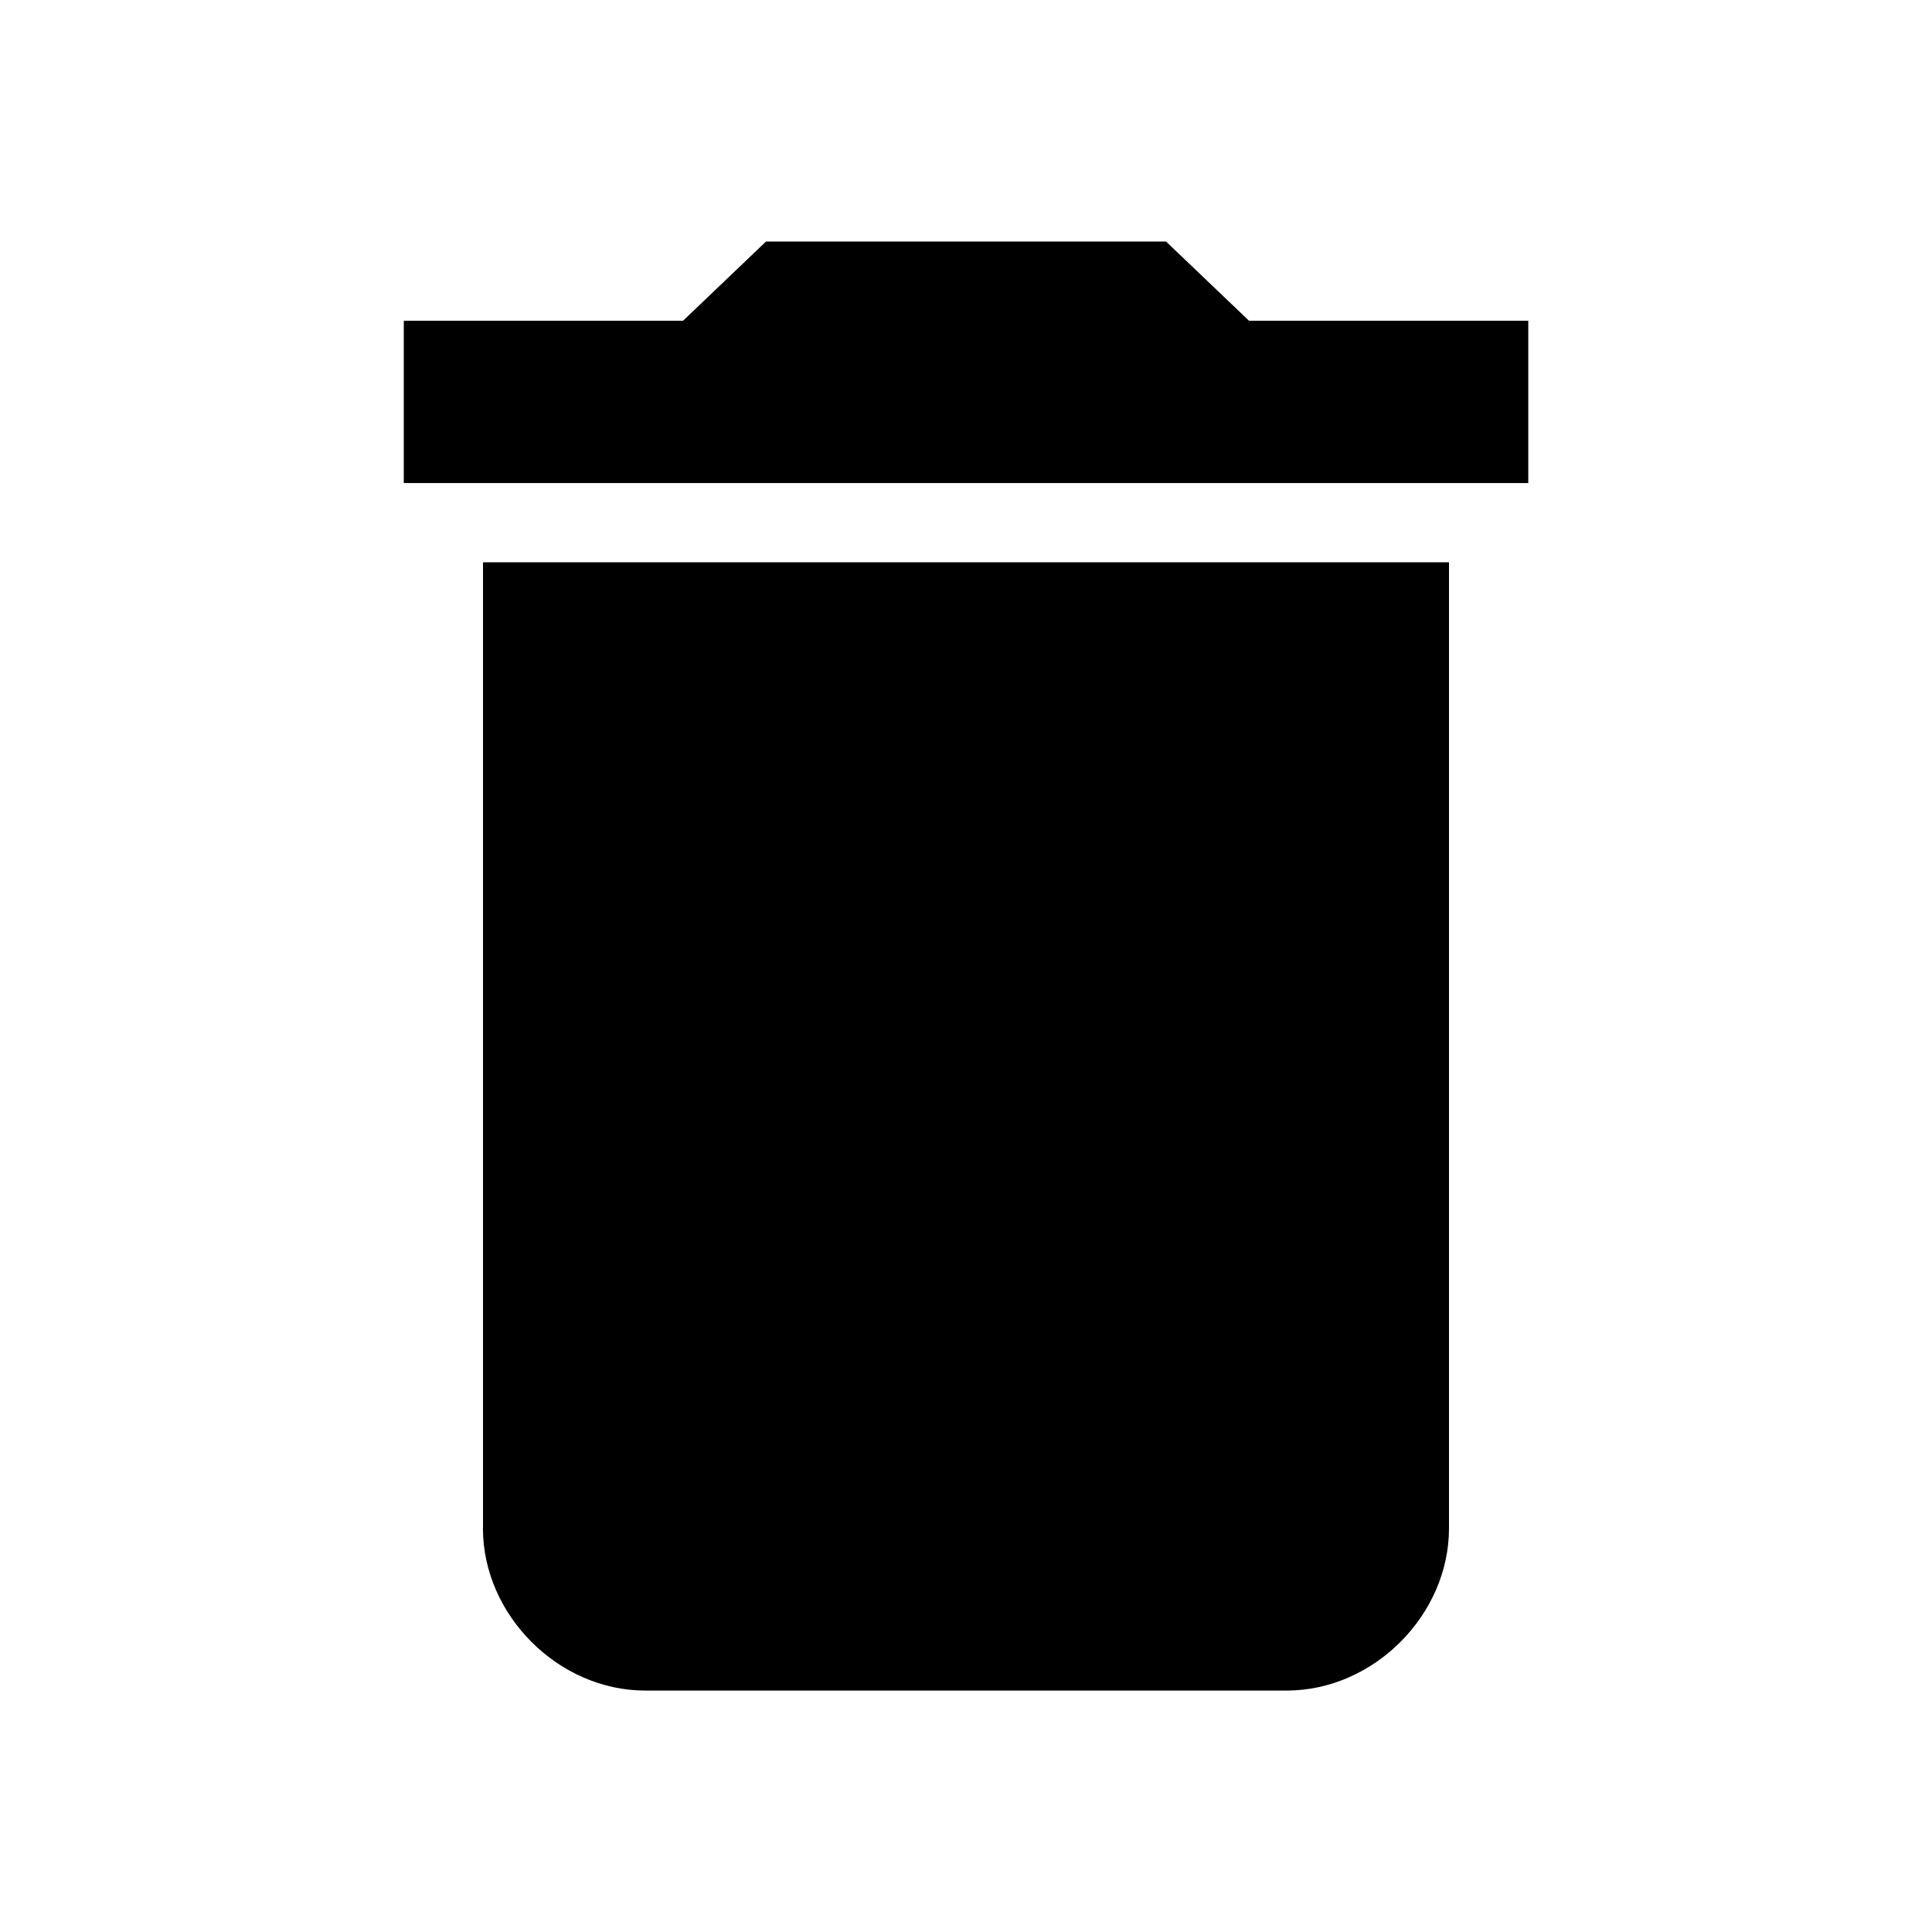
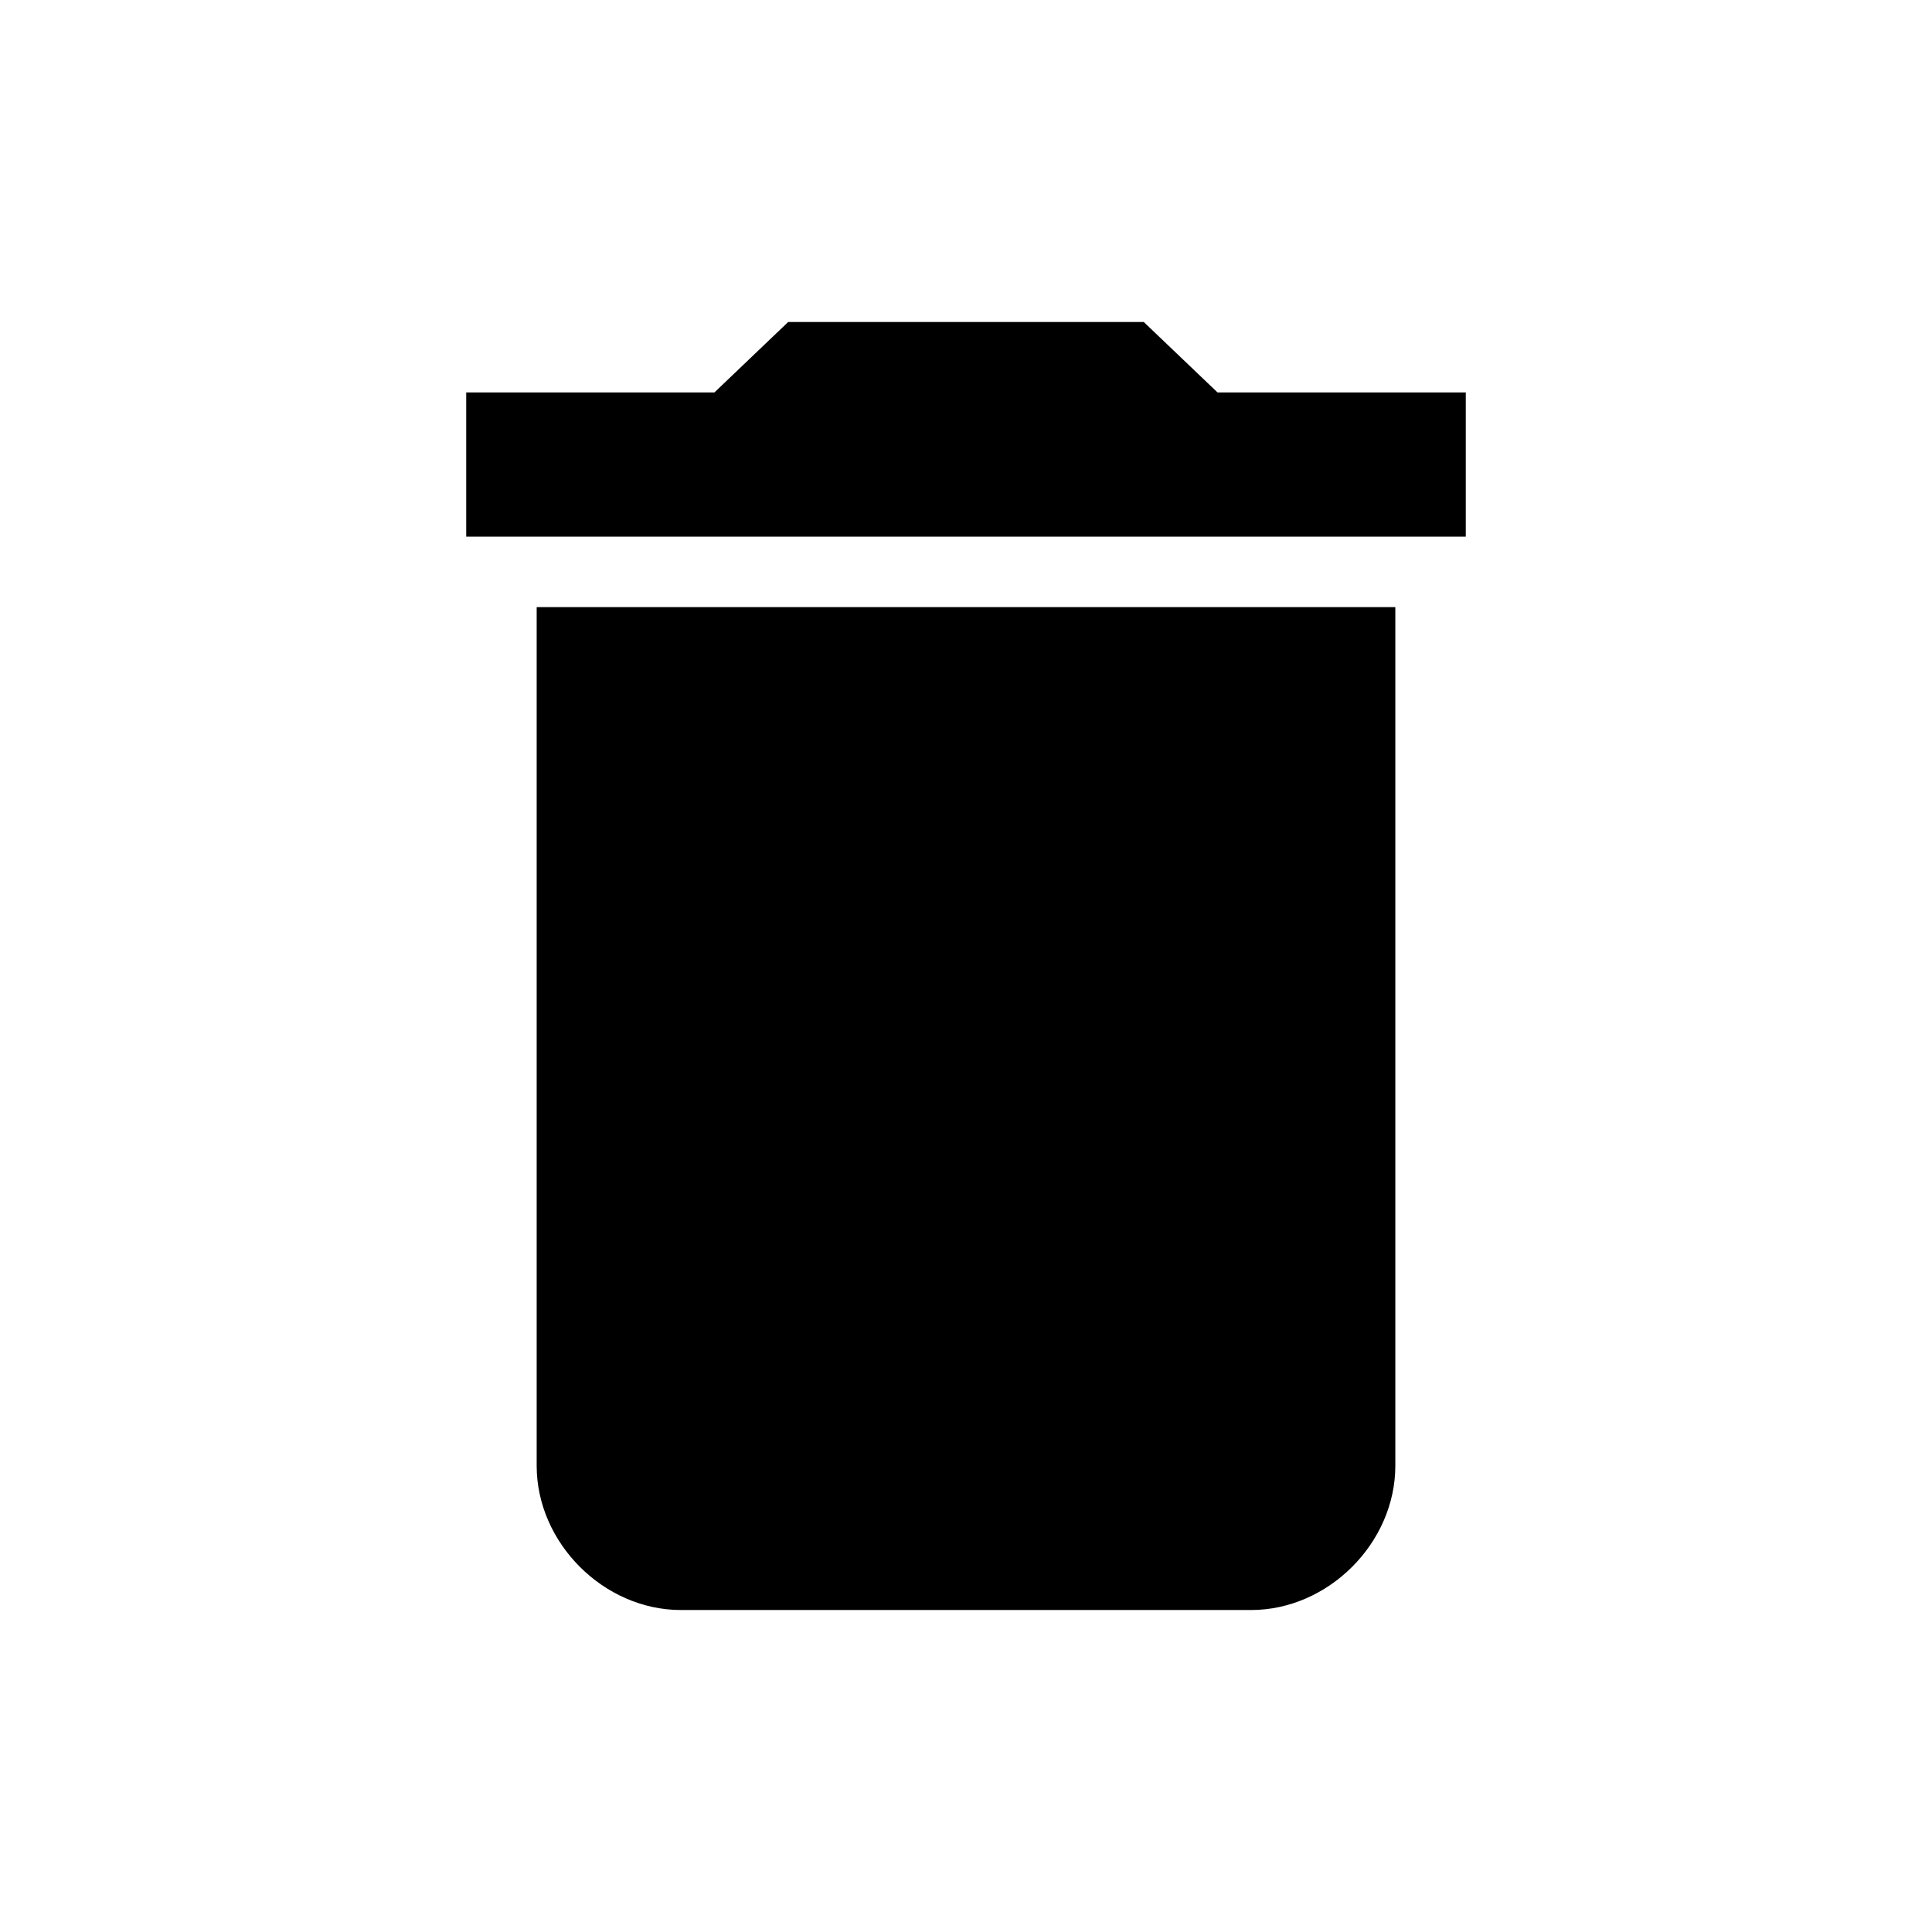
<svg xmlns="http://www.w3.org/2000/svg" version="1.1" width="32" height="32" viewBox="0 0 32 32">
-   <path d="M25.313 5.313v2.688h-18.625v-2.688h4.625l1.375-1.313h6.625l1.375 1.313h4.625zM8 25.313v-16h16v16c0 1.438-1.25 2.688-2.688 2.688h-10.625c-1.438 0-2.688-1.25-2.688-2.688z" />
+   <path d="M24.278 6.5v2.389h-16.556v-2.389h4.111l1.222-1.167h5.889l1.222 1.167h4.111zM8.889 24.278v-14.222h14.222v14.222c0 1.278-1.111 2.389-2.389 2.389h-9.444c-1.278 0-2.389-1.111-2.389-2.389z" />
</svg>
